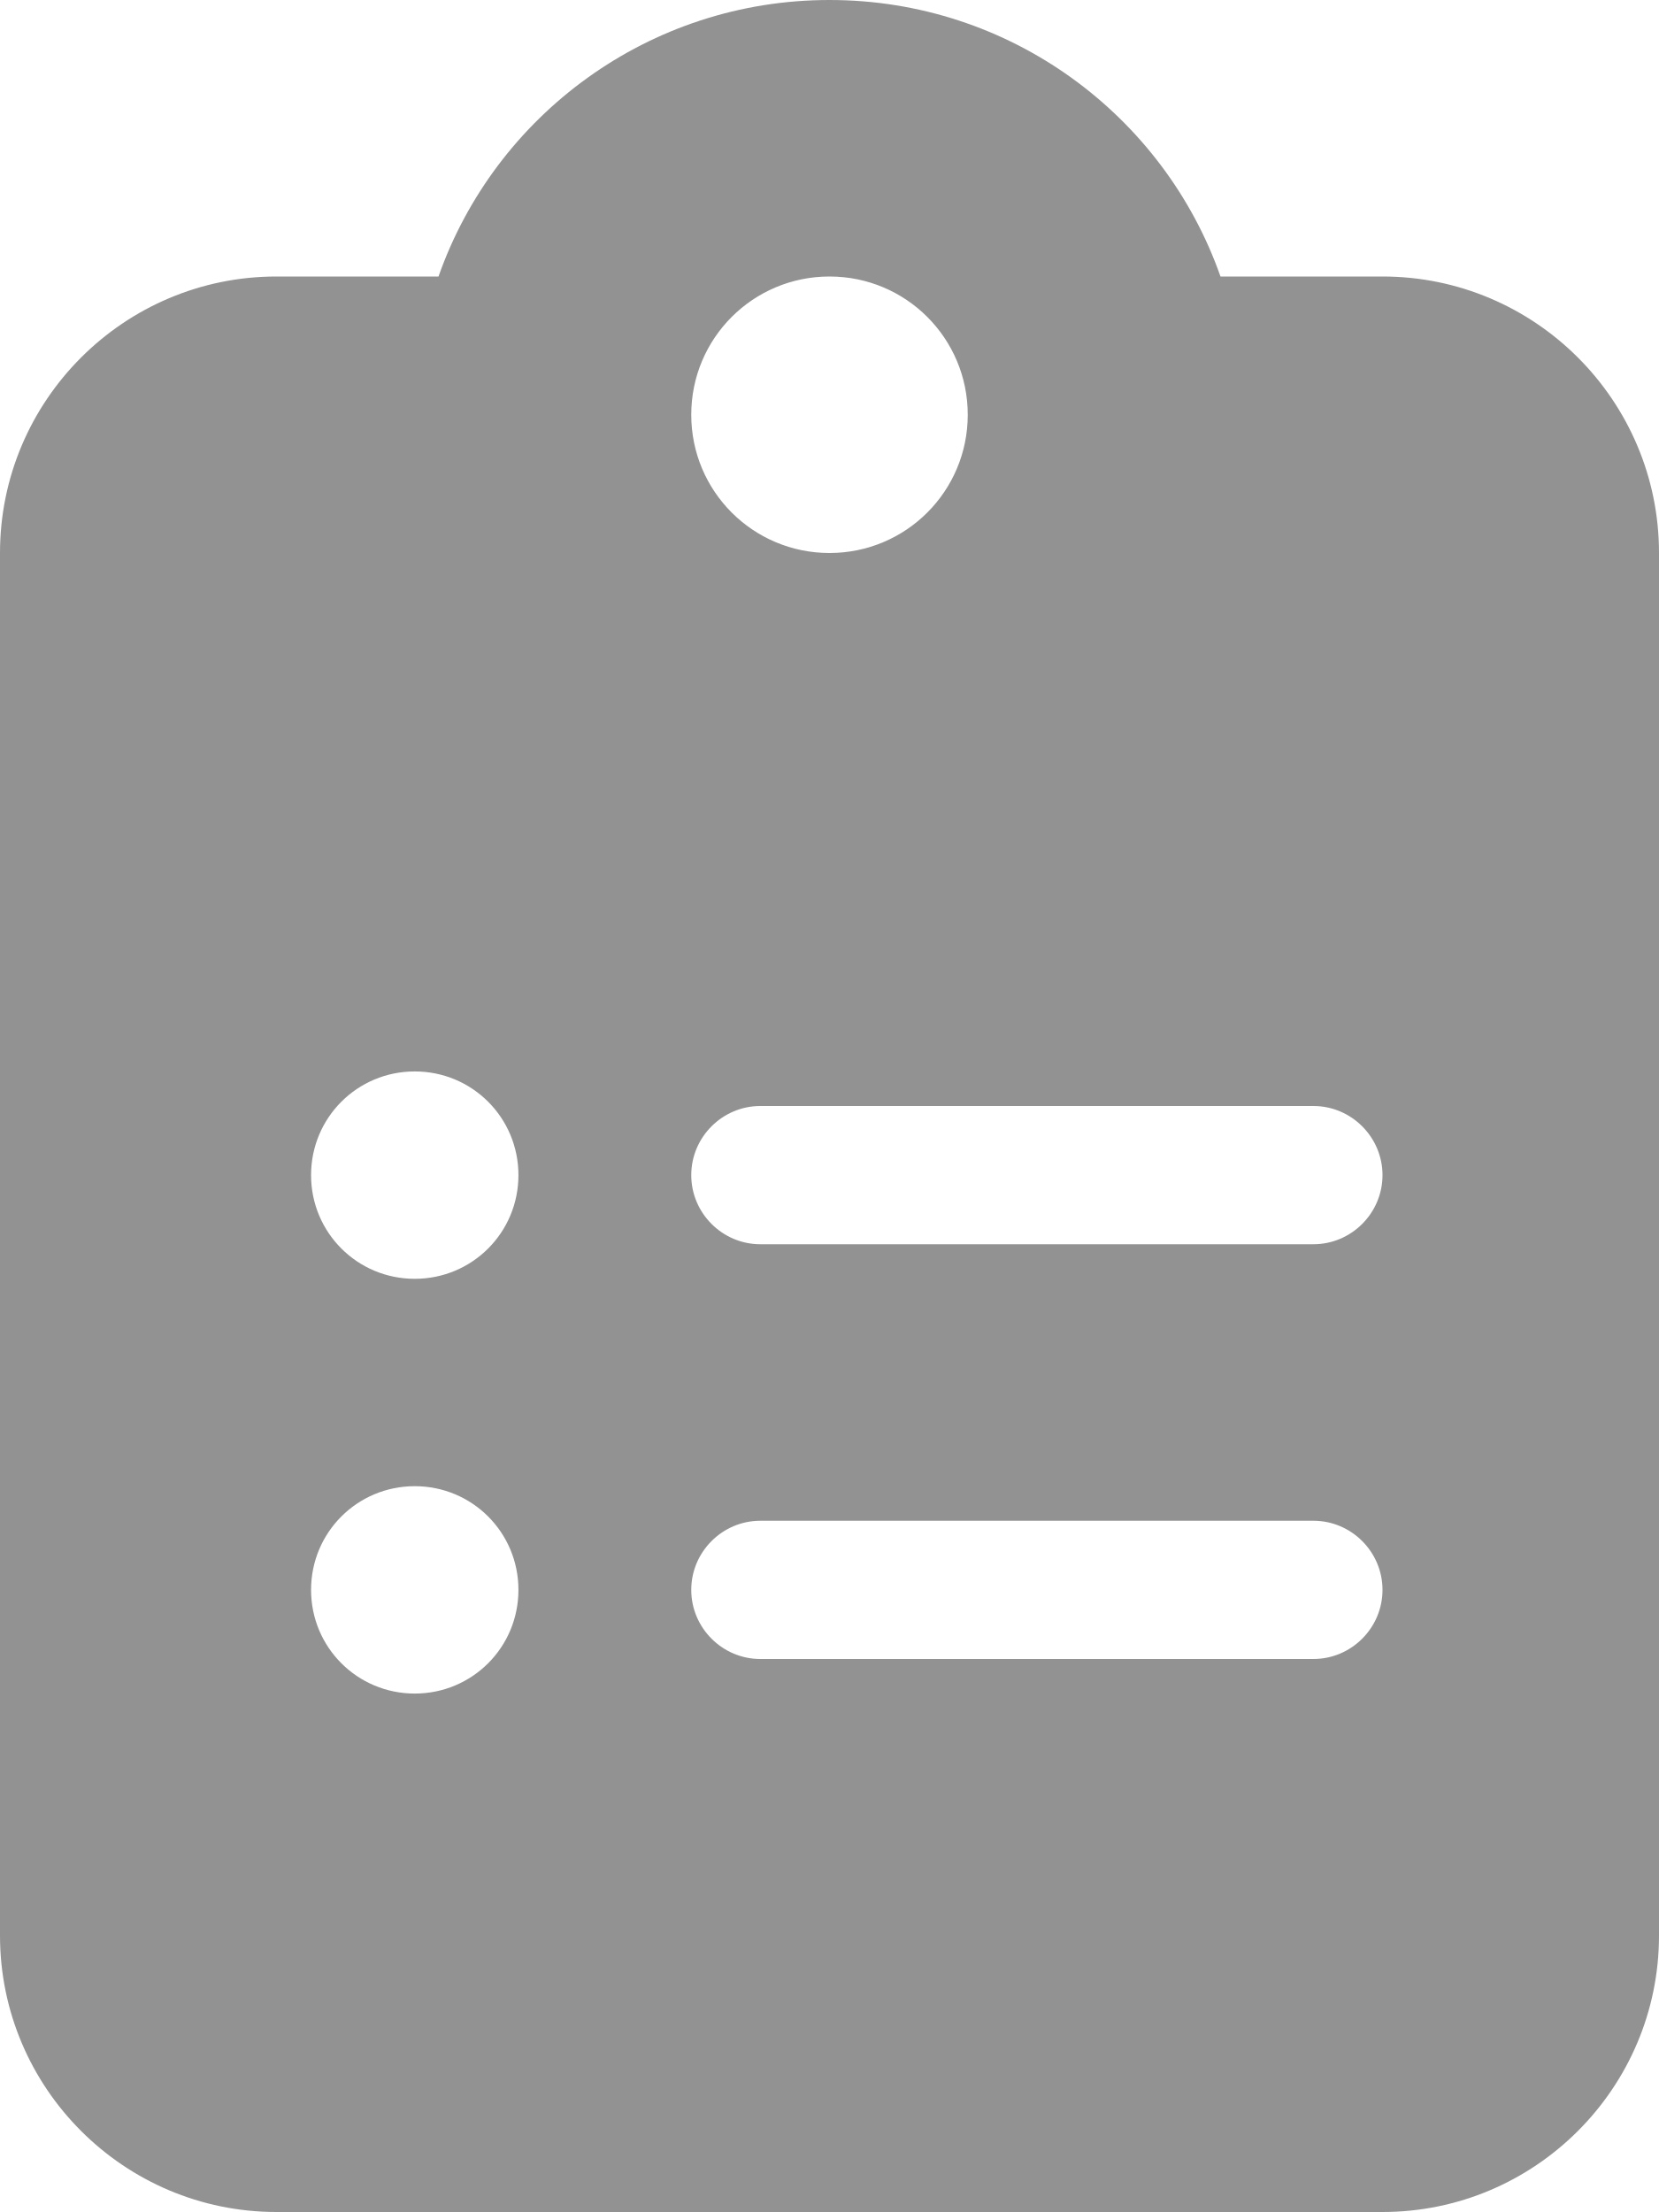
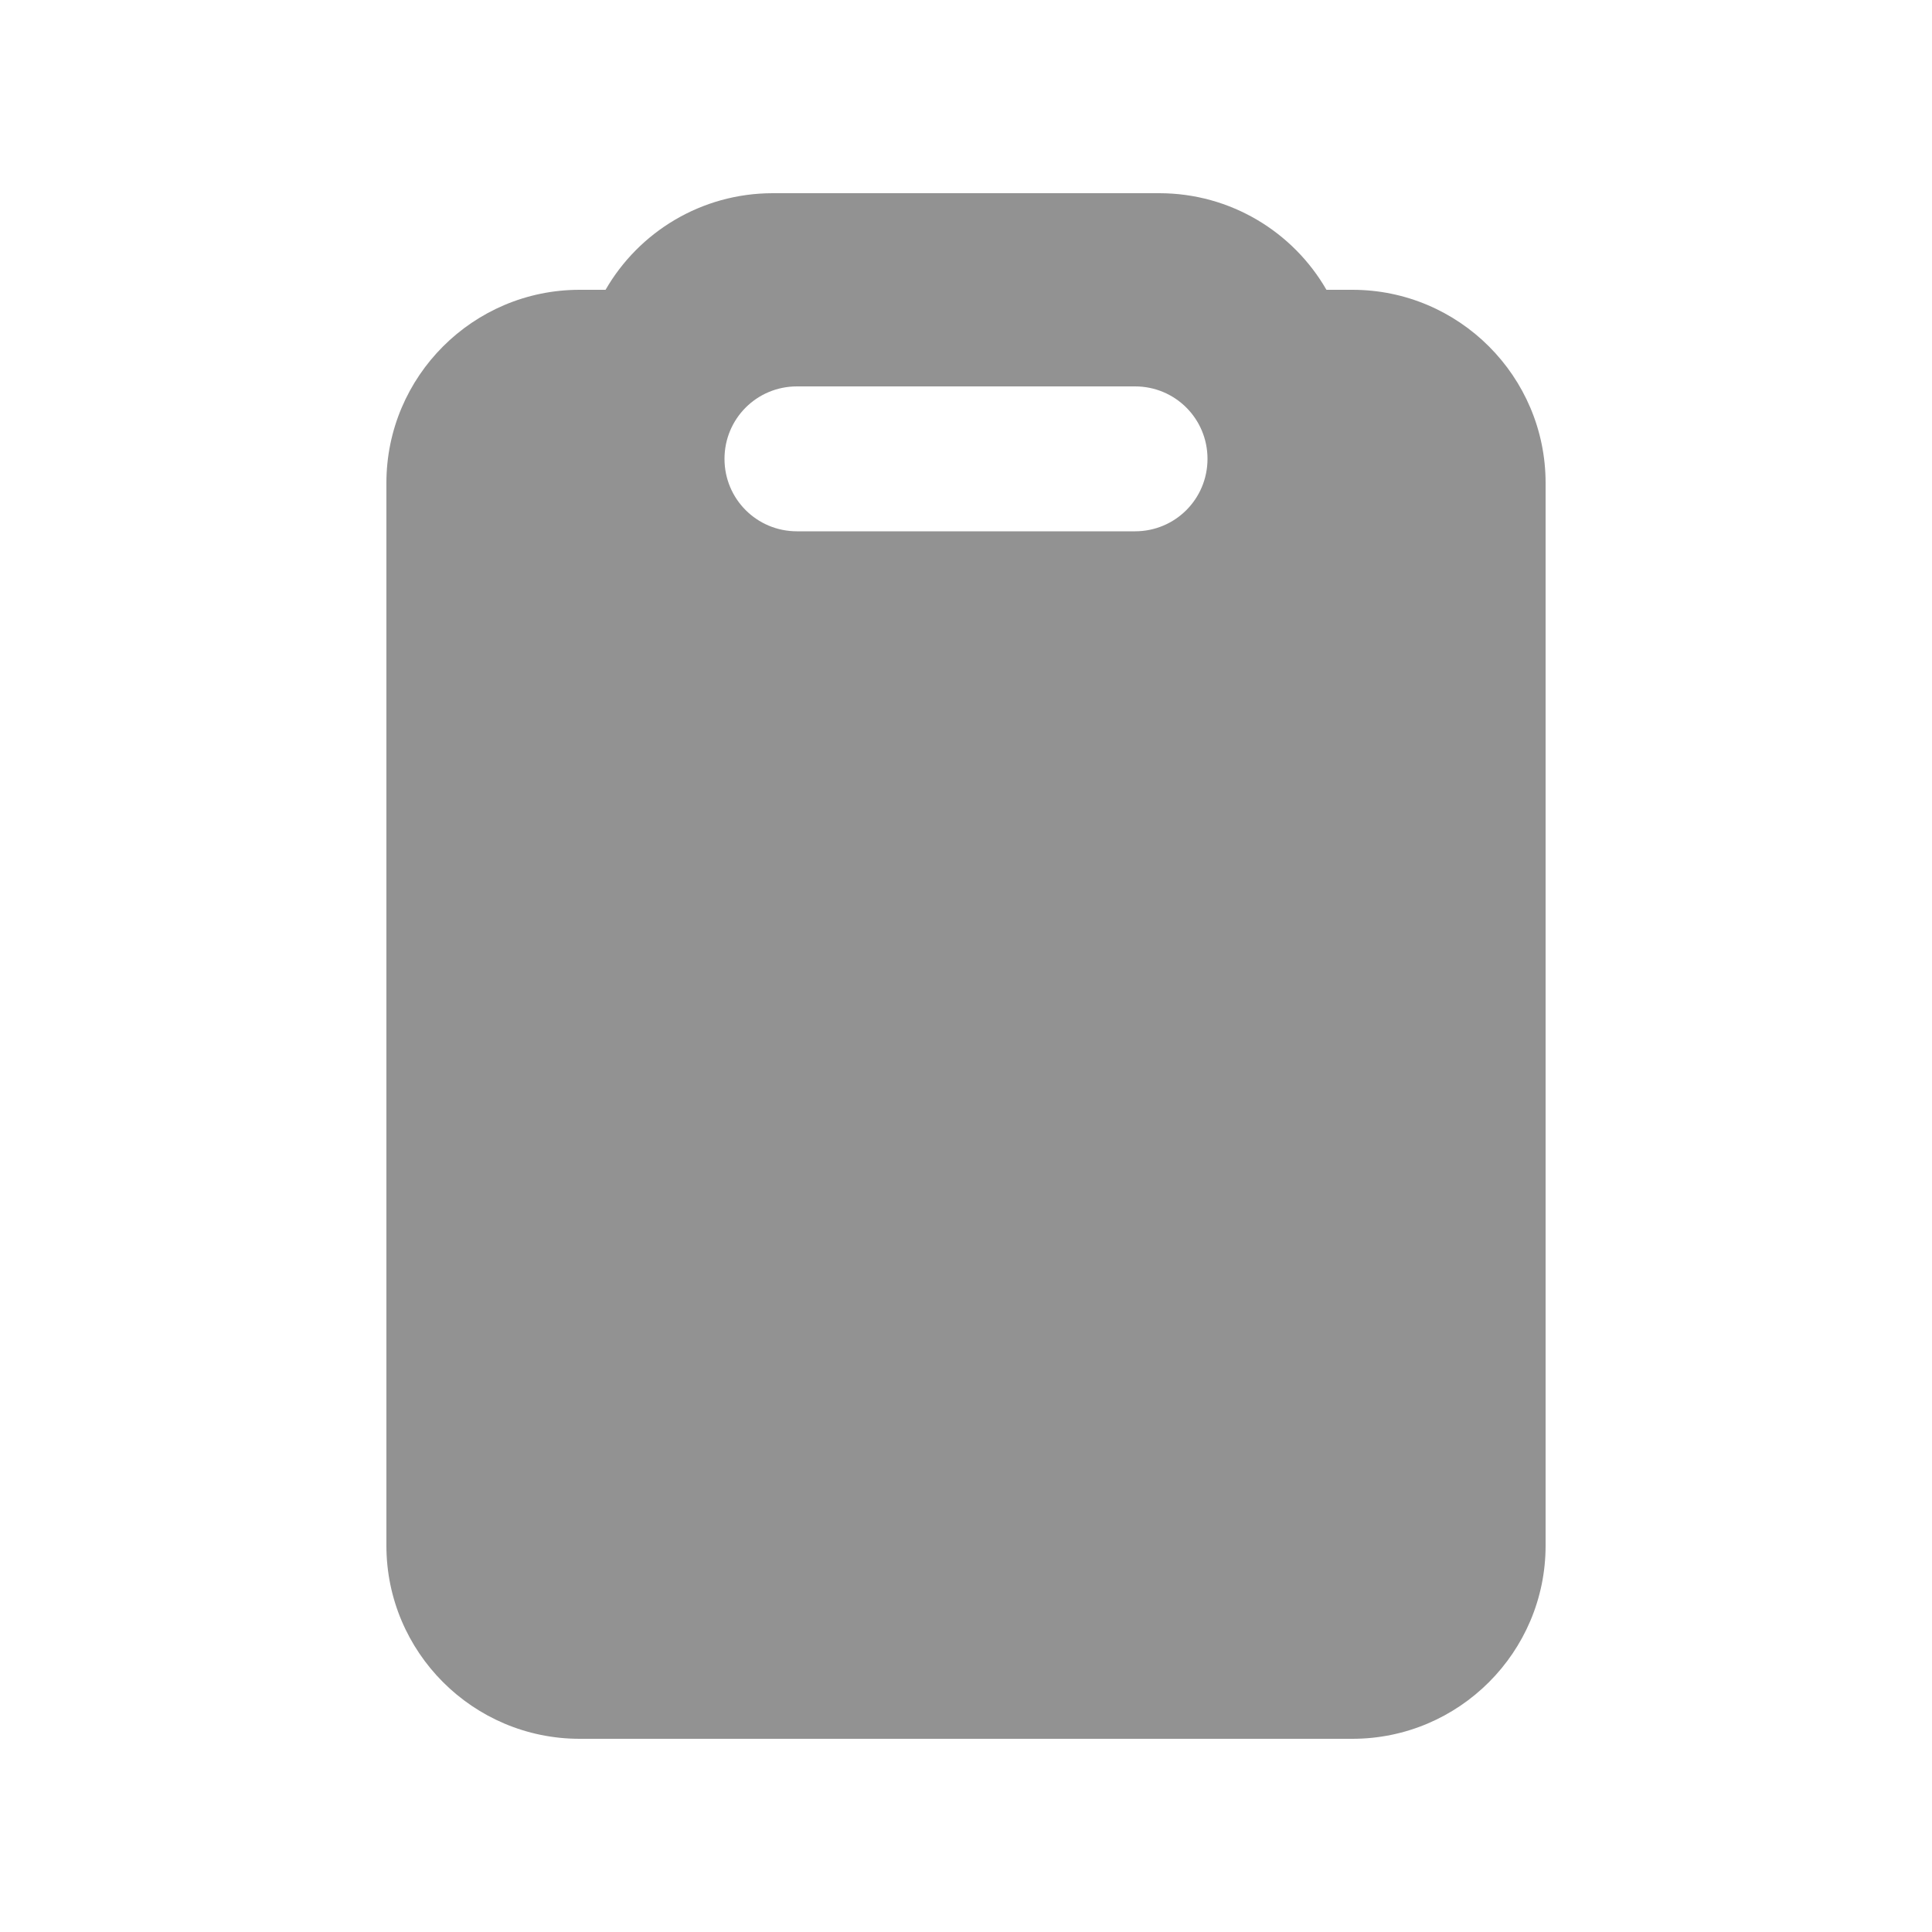
- <svg xmlns="http://www.w3.org/2000/svg" viewBox="0 0 384 512">
-   <path fill="#929292" d="M101.5 64C114.6 26.7 150.2 0 192 0s77.4 26.7 90.5 64H320c35.3 0 64 28.7 64 64V448c0 35.3-28.7 64-64 64H64c-35.3 0-64-28.7-64-64V128C0 92.7 28.7 64 64 64h37.5zM224 96c0-17.7-14.3-32-32-32s-32 14.3-32 32s14.3 32 32 32s32-14.3 32-32zM160 368c0 8.8 7.2 16 16 16H304c8.8 0 16-7.2 16-16s-7.2-16-16-16H176c-8.8 0-16 7.2-16 16zM96 392c13.3 0 24-10.7 24-24s-10.7-24-24-24s-24 10.7-24 24s10.7 24 24 24zm64-120c0 8.8 7.2 16 16 16H304c8.8 0 16-7.2 16-16s-7.2-16-16-16H176c-8.8 0-16 7.2-16 16zM96 296c13.3 0 24-10.7 24-24s-10.7-24-24-24s-24 10.7-24 24s10.7 24 24 24z" />
+ <svg xmlns="http://www.w3.org/2000/svg" viewBox="0 0 640 640">
+   <path fill="#929292" d="M448 96L439.4 96C428.4 76.9 407.7 64 384 64L256 64C232.3 64 211.6 76.9 200.6 96L192 96C156.7 96 128 124.7 128 160L128 512C128 547.3 156.7 576 192 576L448 576C483.3 576 512 547.3 512 512L512 160C512 124.7 483.3 96 448 96zM264 176C250.7 176 240 165.3 240 152C240 138.7 250.7 128 264 128L376 128C389.3 128 400 138.7 400 152C400 165.3 389.3 176 376 176L264 176z" />
</svg>
